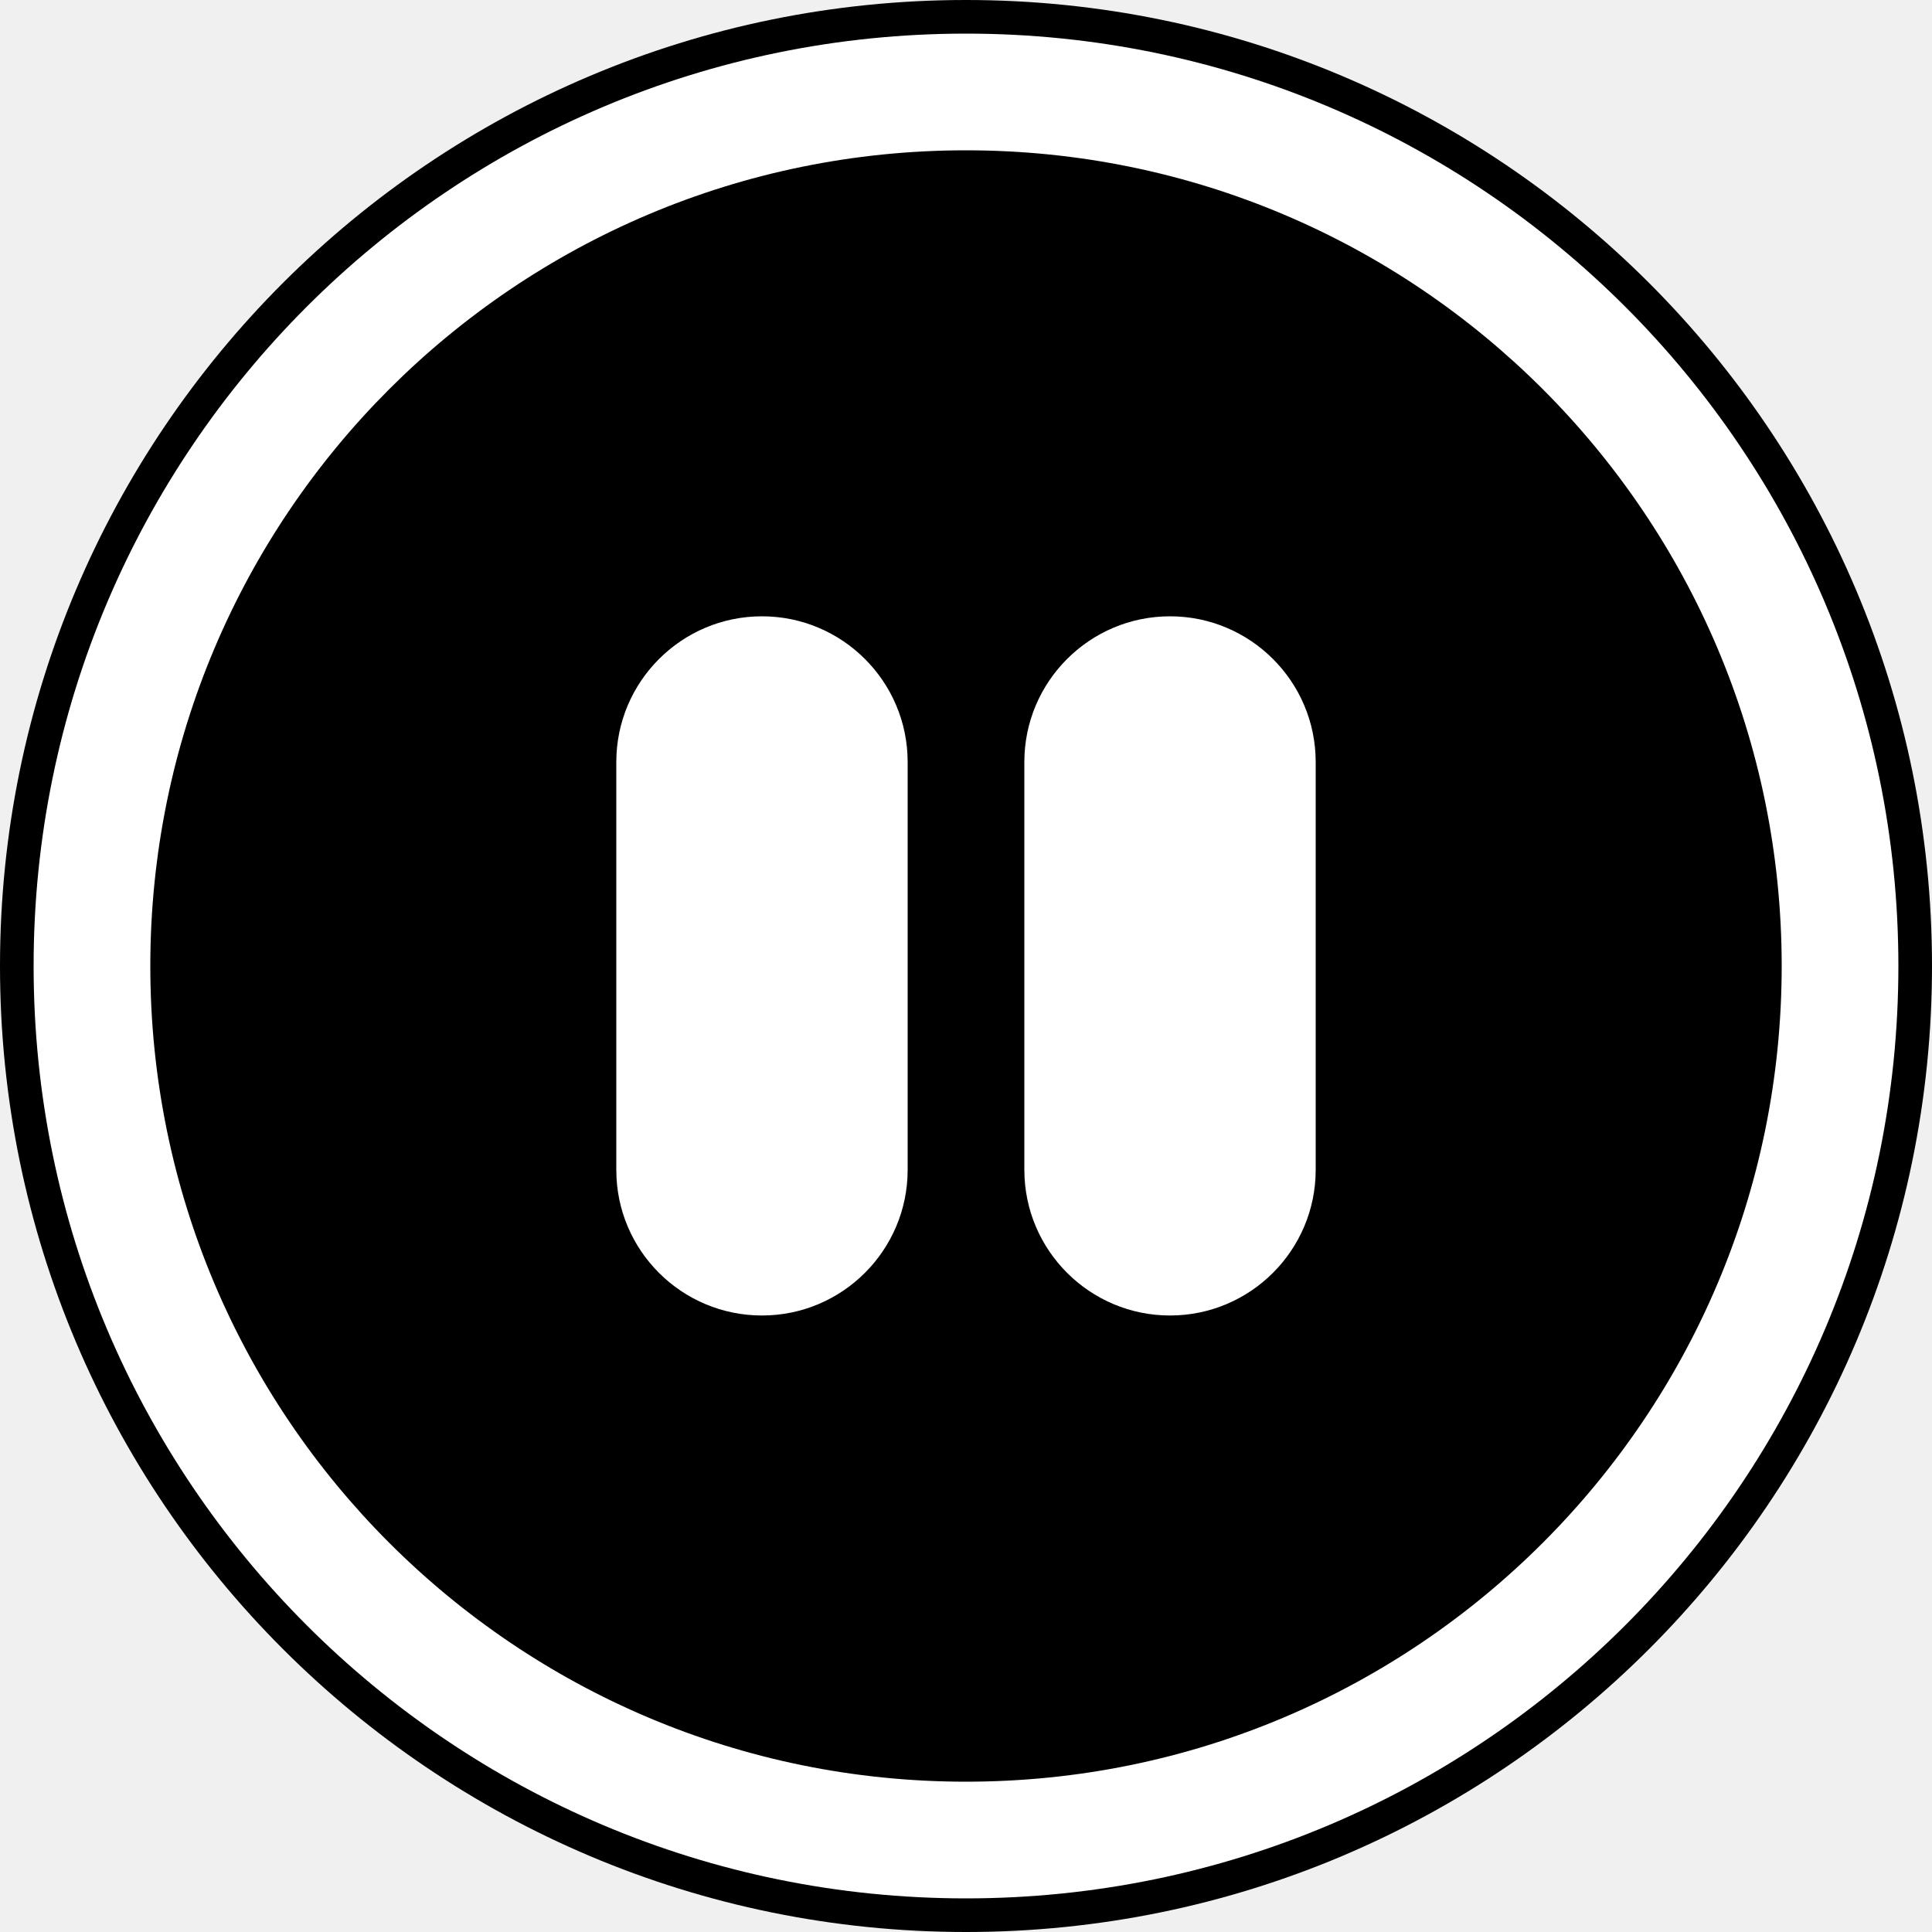
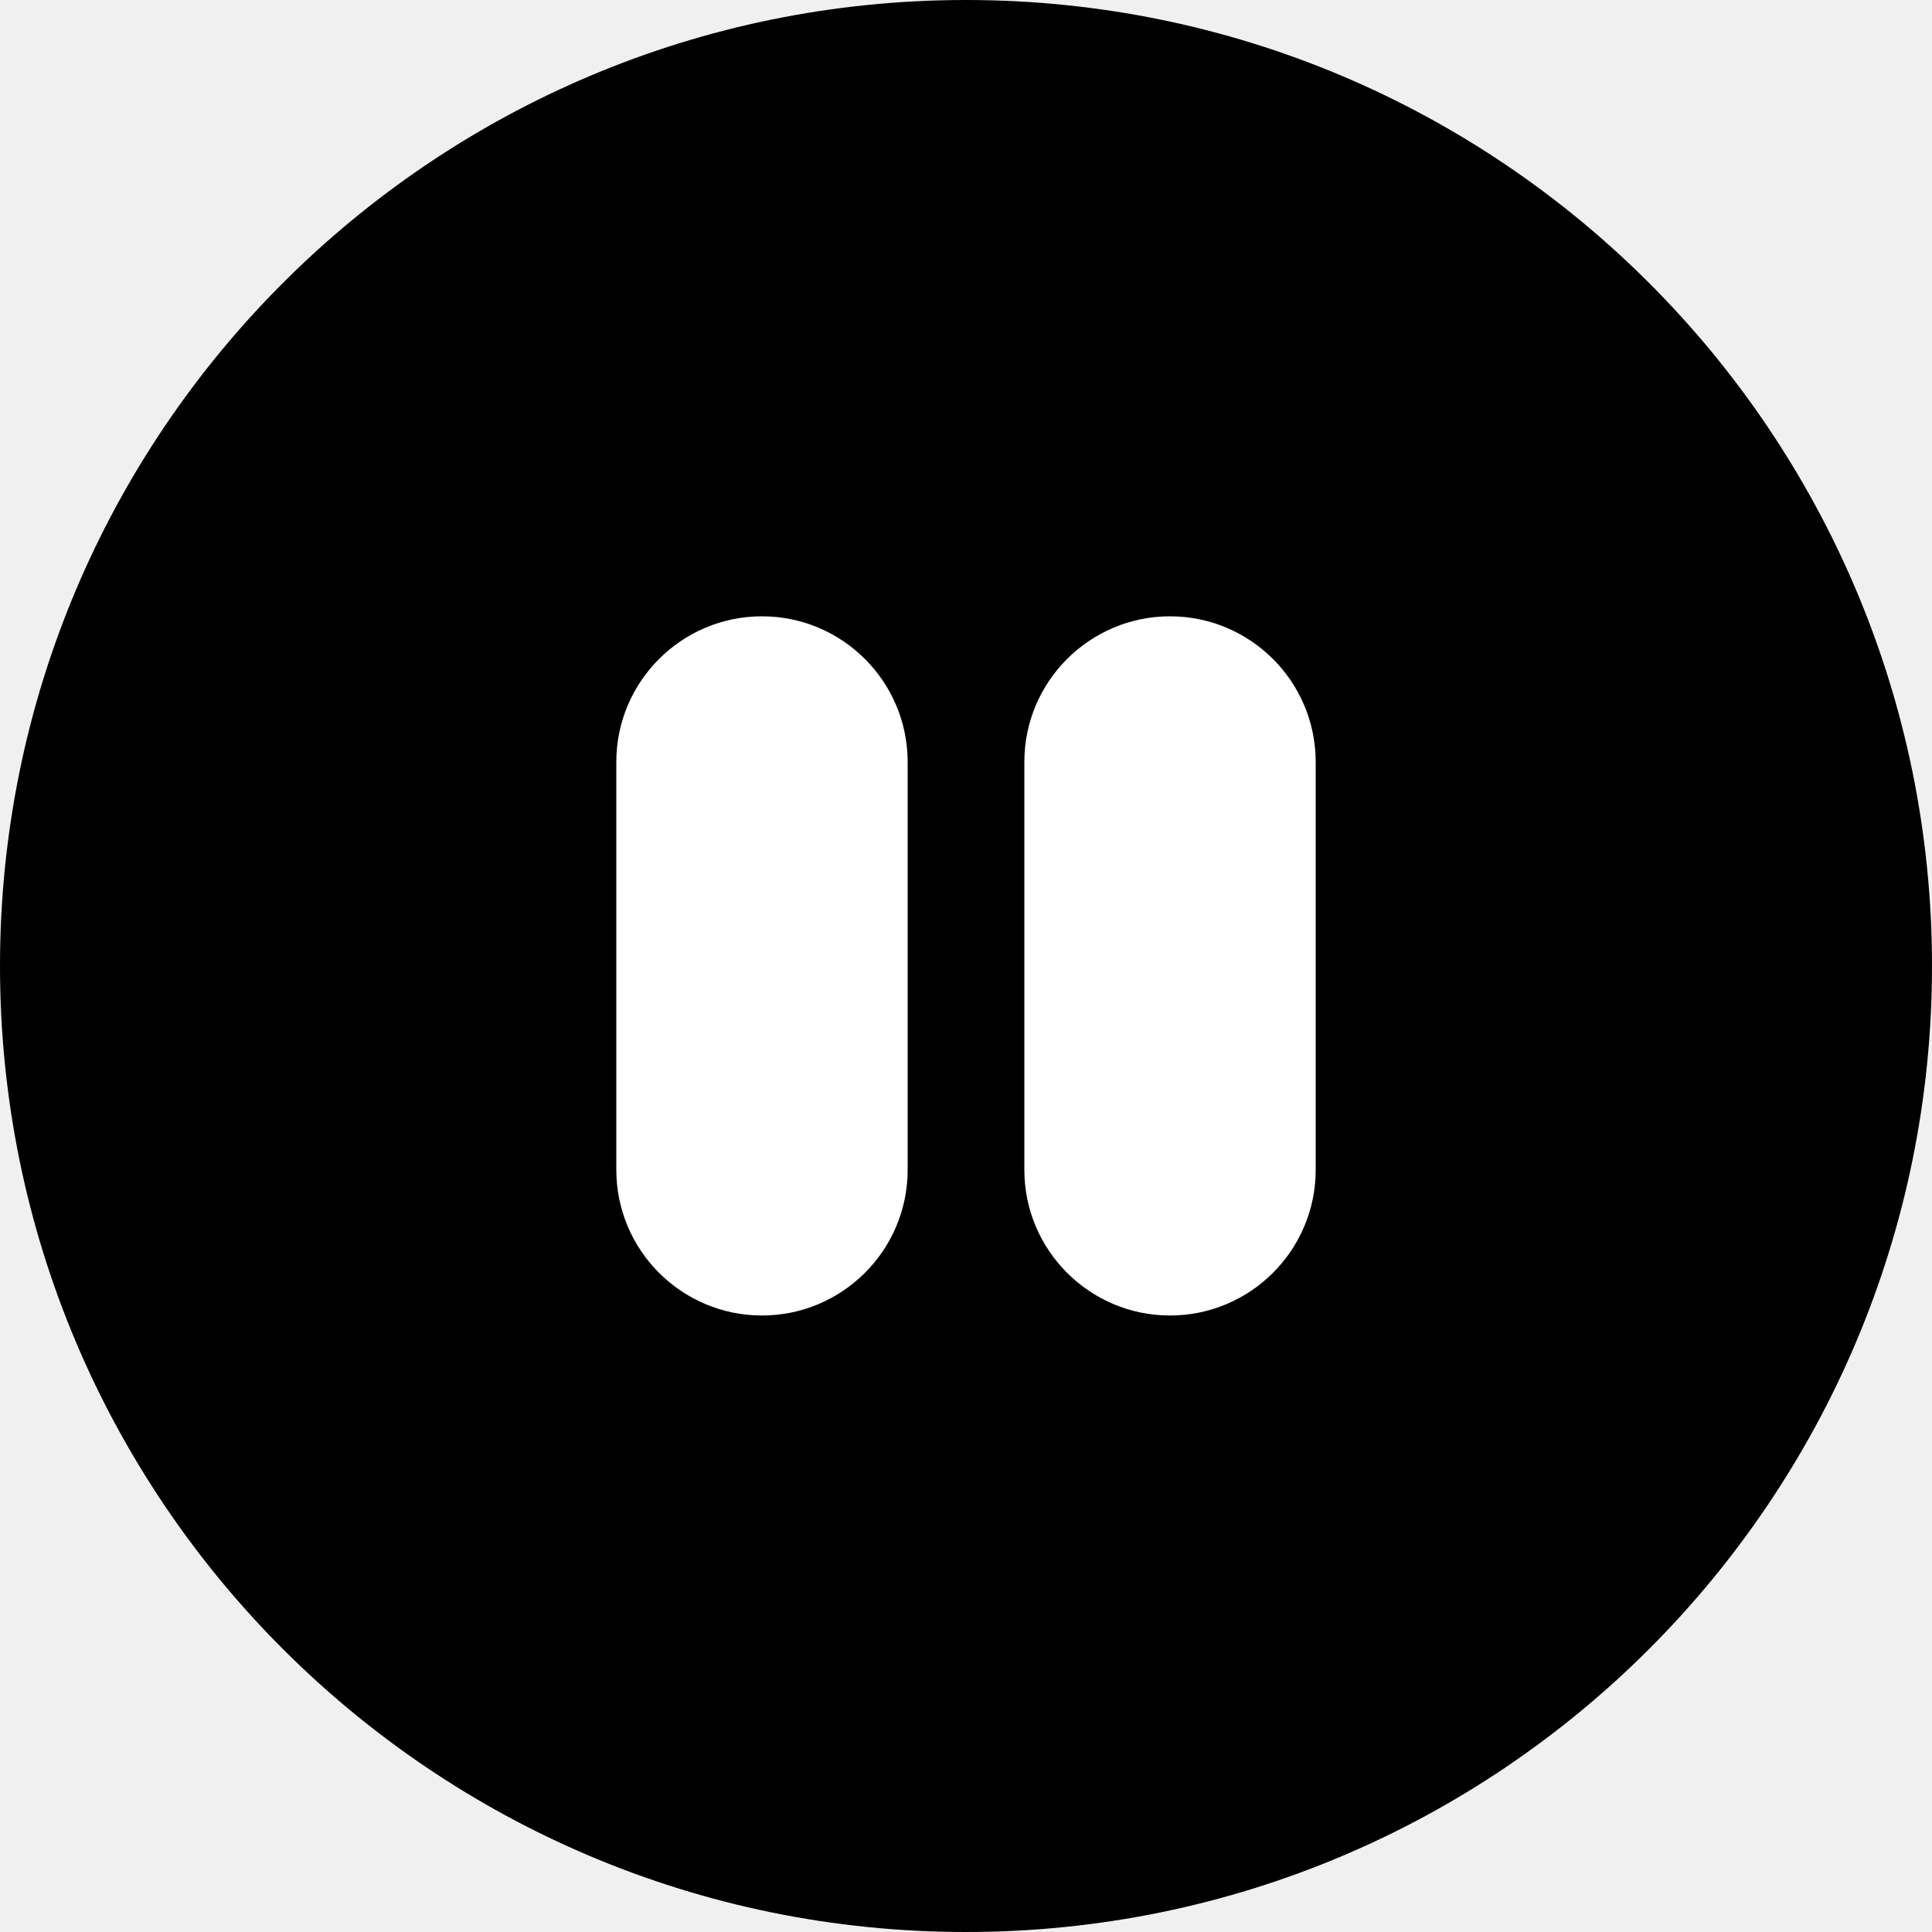
- <svg xmlns="http://www.w3.org/2000/svg" version="1.1" id="Layer_1" x="0px" y="0px" viewBox="0 0 1000 1000" style="enable-background:new 0 0 1000 1000;" xml:space="preserve">
-   <style type="text/css">
- 	.st0{fill:#FFFFFF;}
- </style>
-   <g>
-     <circle cx="500" cy="500" r="500" />
-   </g>
-   <path class="st0" d="M500,922.2c-233.2,0-422.2-189-422.2-422.2S266.8,77.8,500,77.8s422.2,189,422.2,422.2S733.2,922.2,500,922.2   M500,982.6c266.5,0,482.6-216.1,482.6-482.6S766.5,17.4,500,17.4S17.4,233.5,17.4,500S233.5,982.6,500,982.6" />
-   <path class="st0" d="M319,394.4c0-41.6,33.8-75.4,75.4-75.4s75.4,33.8,75.4,75.4v211.1c0,41.6-33.8,75.4-75.4,75.4  S319,647.2,319,605.6V394.4z M530.2,394.4c0-41.6,33.8-75.4,75.4-75.4s75.4,33.8,75.4,75.4v211.1c0,41.6-33.8,75.4-75.4,75.4  s-75.4-33.8-75.4-75.4V394.4z" />
+ <svg xmlns="http://www.w3.org/2000/svg" id="Layer_1" version="1.1" viewBox="0 0 1000 1000">
+   <defs>
+     <style>
+       .st0 {
+         display: none;
+       }
+ 
+       .st0, .st1 {
+         fill: #fff;
+       }
+     </style>
+   </defs>
+   <circle cx="500" cy="500" r="500" />
+   <path class="st0" d="M500,922.2c-233.2,0-422.2-189-422.2-422.2S266.8,77.8,500,77.8s422.2,189,422.2,422.2-189,422.2-422.2,422.2M500,982.6c266.5,0,482.6-216.1,482.6-482.6S766.5,17.4,500,17.4,17.4,233.5,17.4,500s216.1,482.6,482.6,482.6" />
+   <path class="st1" d="M319,394.4c0-41.6,33.8-75.4,75.4-75.4s75.4,33.8,75.4,75.4v211.1c0,41.6-33.8,75.4-75.4,75.4s-75.4-33.8-75.4-75.4v-211.1ZM530.2,394.4c0-41.6,33.8-75.4,75.4-75.4s75.4,33.8,75.4,75.4v211.1c0,41.6-33.8,75.4-75.4,75.4s-75.4-33.8-75.4-75.4v-211.1Z" />
</svg>
